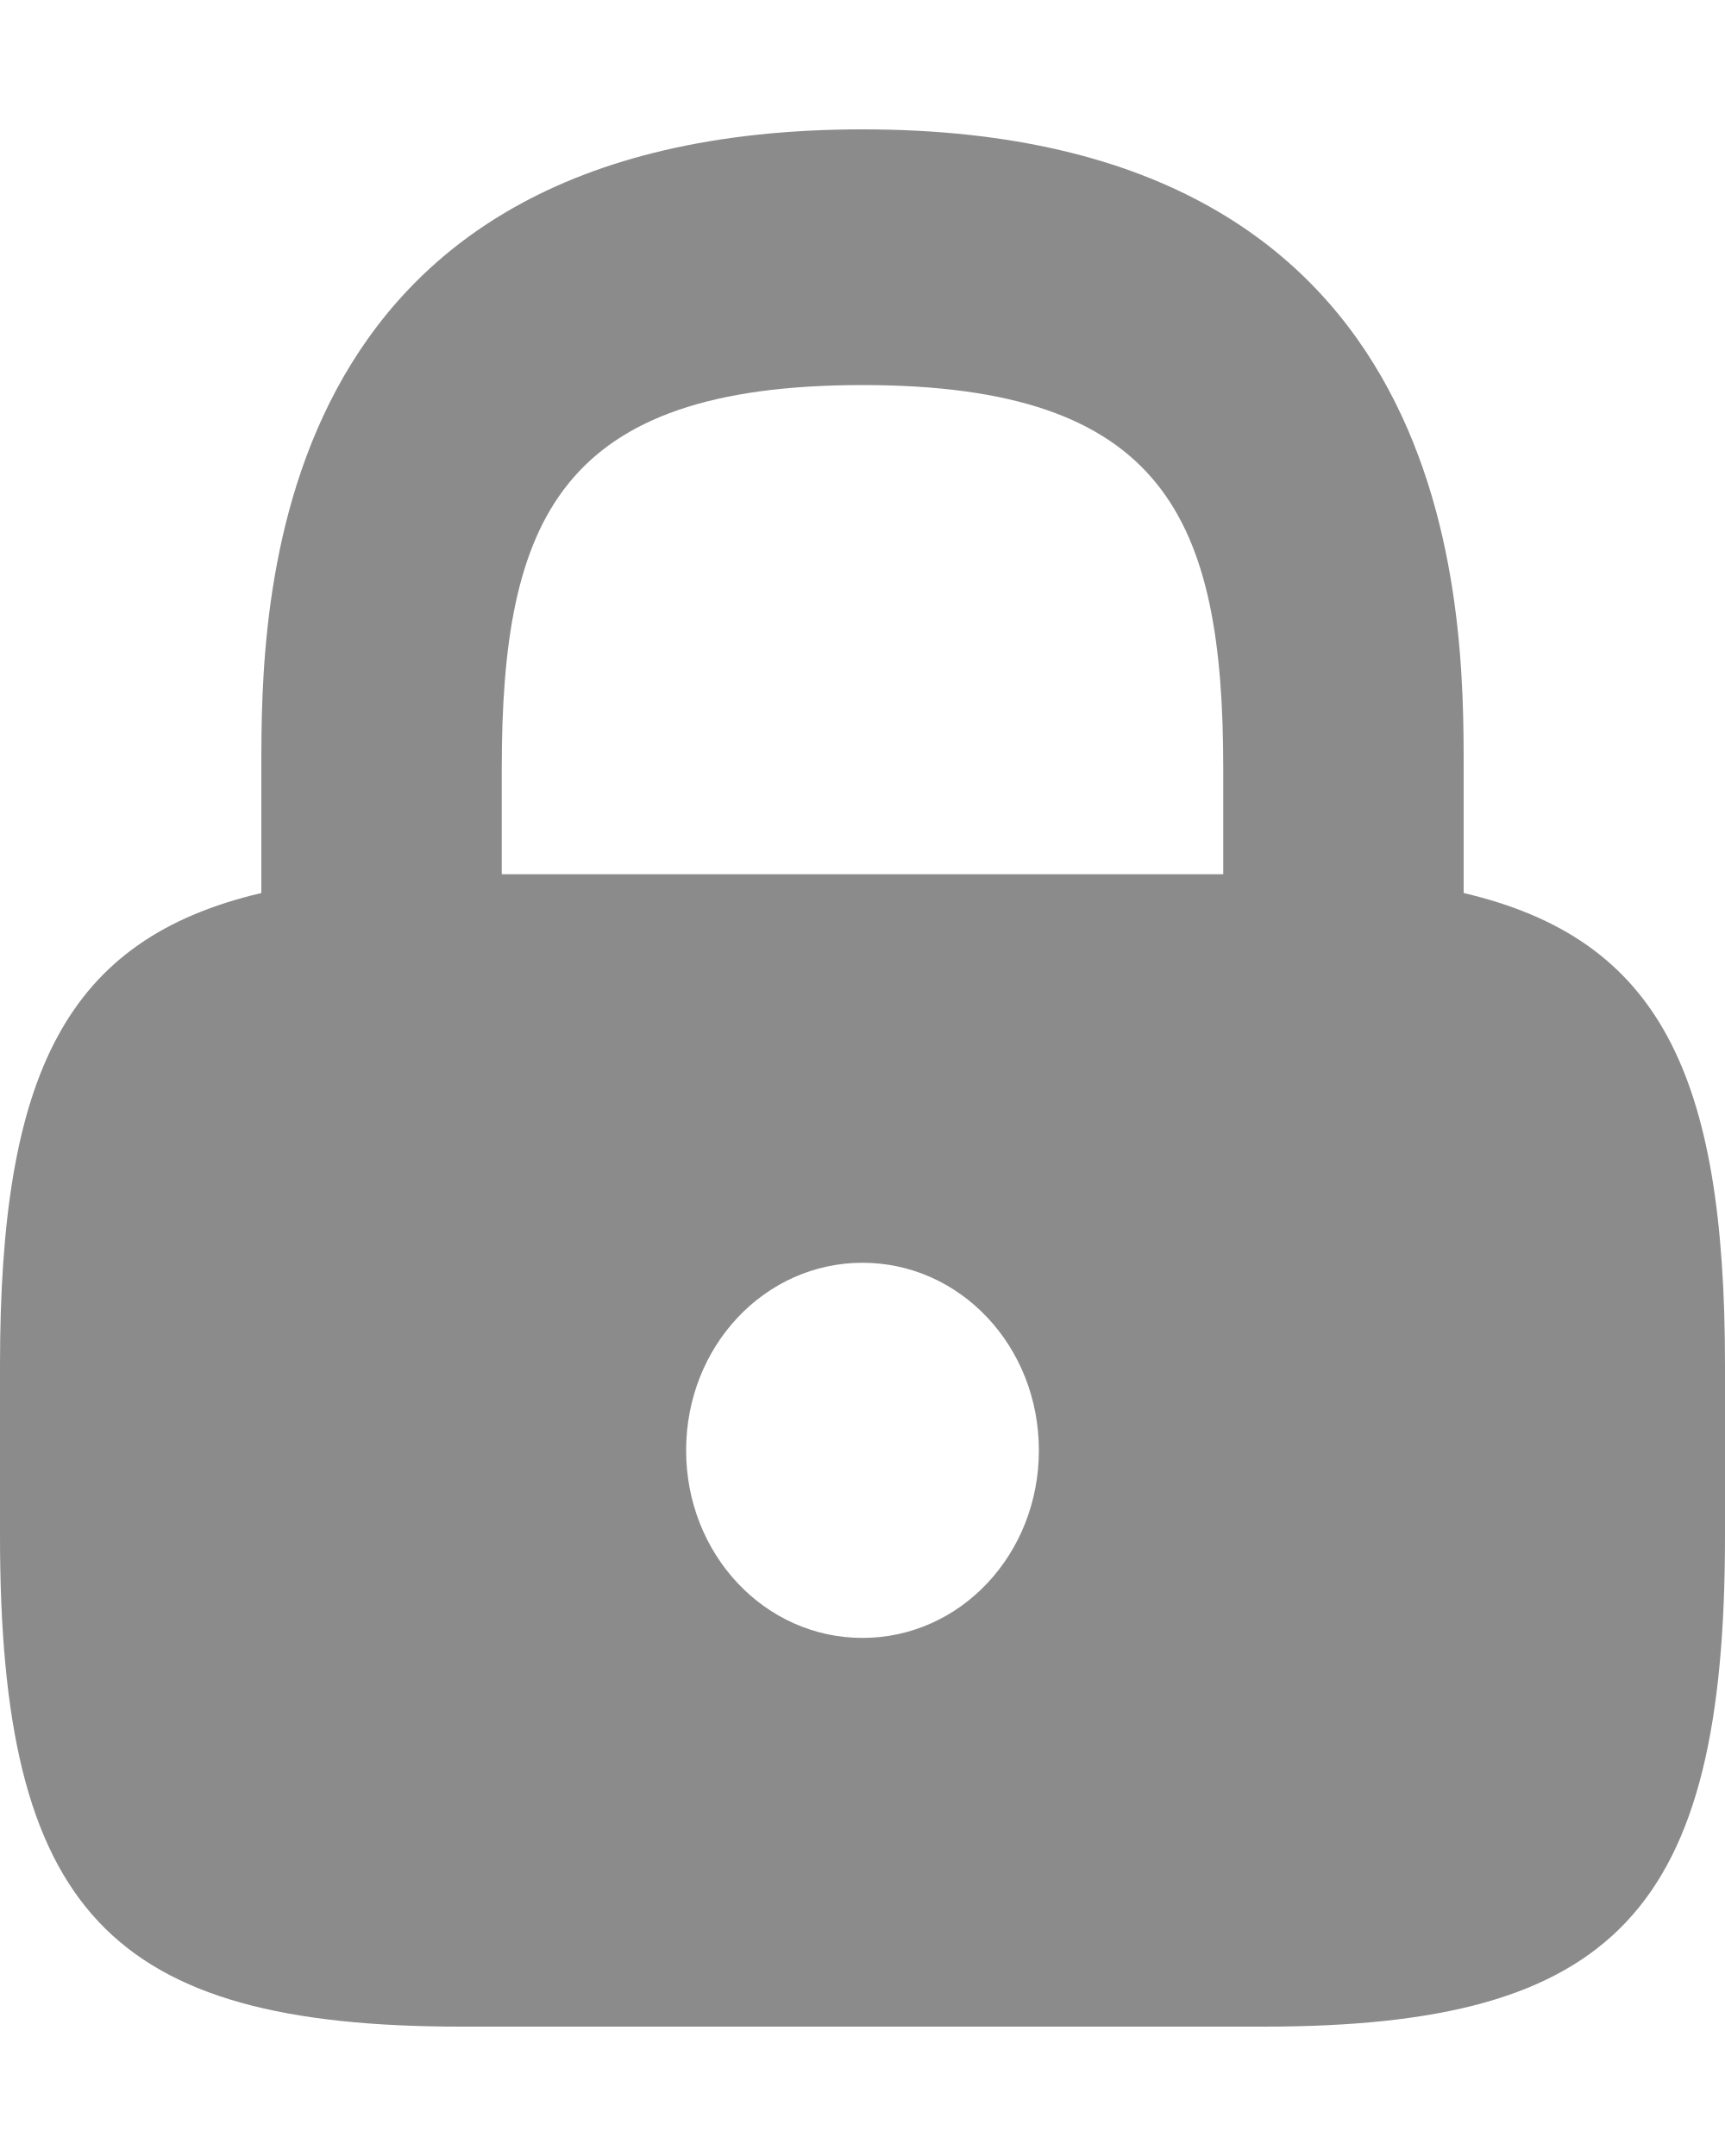
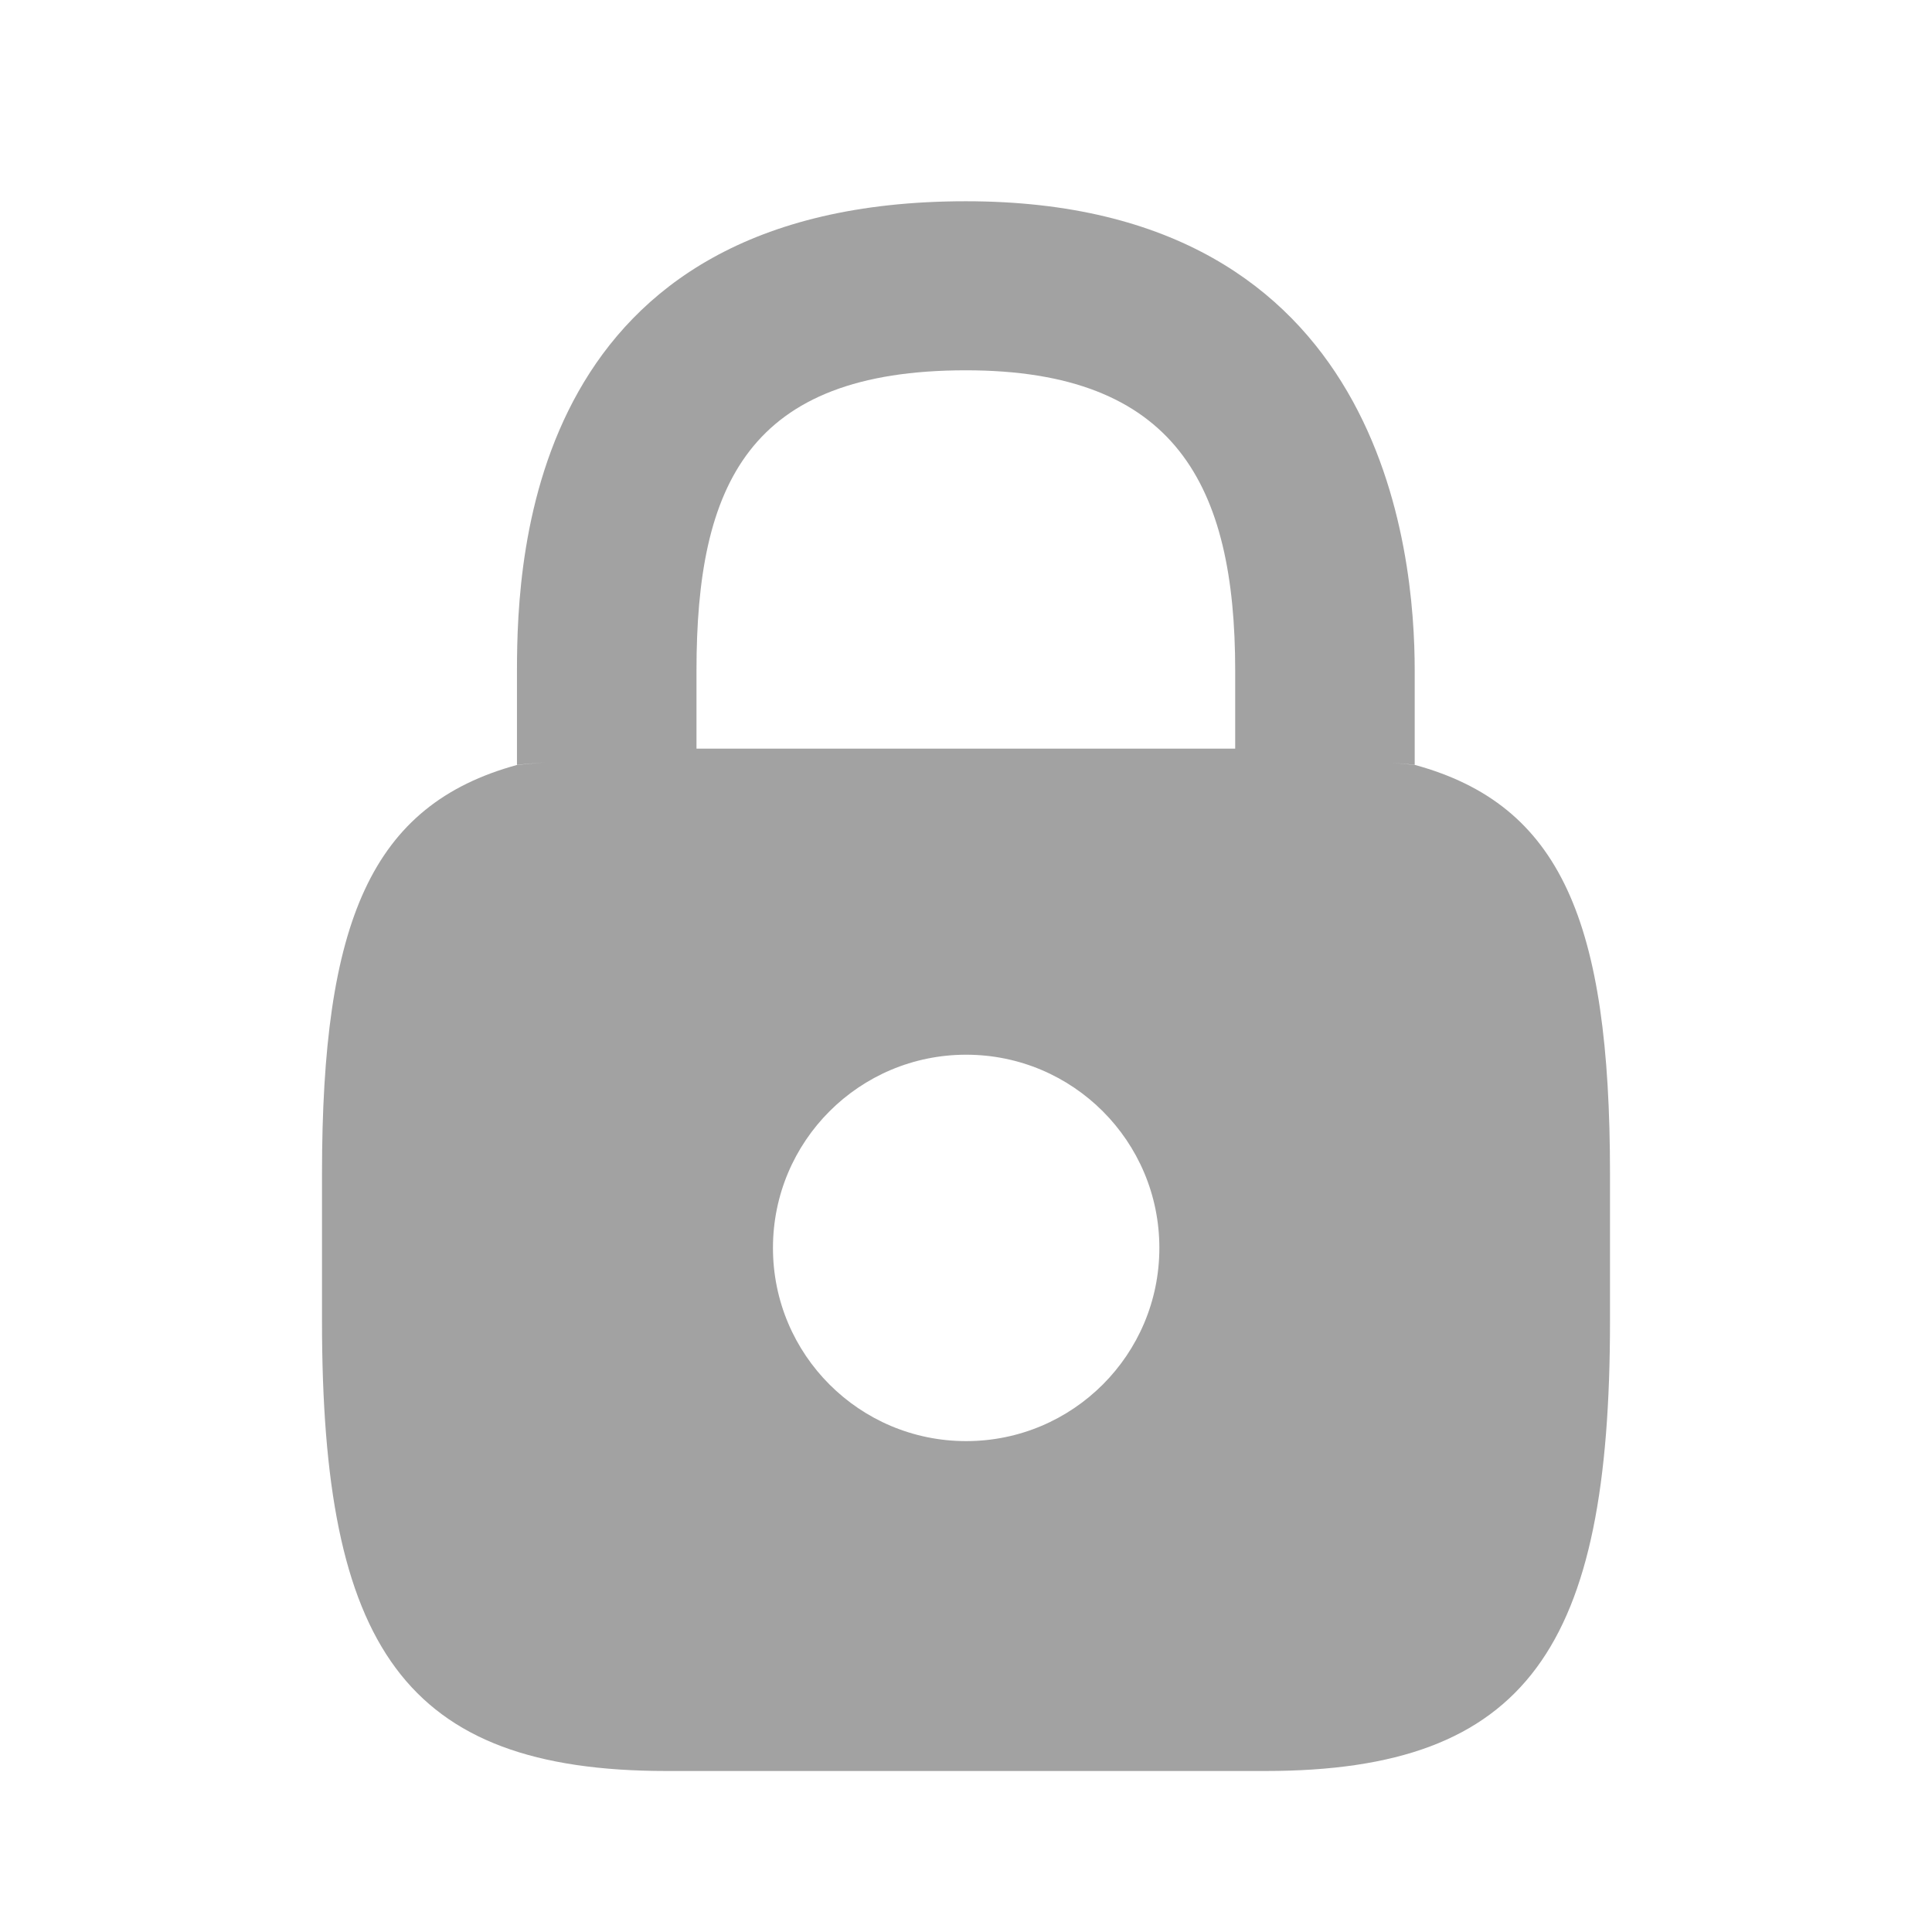
- <svg xmlns="http://www.w3.org/2000/svg" width="8" height="10" viewBox="0 0 8 10" fill="none">
-   <path opacity="0.5" d="M6.788 4.142V3.565C6.788 2.829 6.788 0.6 4 0.6C1.212 0.6 1.212 2.829 1.212 3.565V4.142C0.305 4.355 0 4.98 0 6.332V7.123C0 8.862 0.506 9.4 2.141 9.4H5.859C7.494 9.4 8 8.862 8 7.123V6.332C8 4.98 7.695 4.355 6.788 4.142ZM4 7.597C3.546 7.597 3.182 7.209 3.182 6.727C3.182 6.245 3.546 5.857 4 5.857C4.454 5.857 4.818 6.245 4.818 6.727C4.818 7.209 4.454 7.597 4 7.597ZM5.673 4.055H2.327V3.565C2.327 2.41 2.595 1.786 4 1.786C5.405 1.786 5.673 2.41 5.673 3.565V4.055Z" fill="#171717" />
+ <svg xmlns="http://www.w3.org/2000/svg" width="12" height="12" viewBox="0 0 12 12" fill="none">
+   <path opacity="0.4" fill-rule="evenodd" clip-rule="evenodd" d="M8.787 4.75V4.165C8.787 3.43 8.6 1.25 5.999 1.25C3.3 1.25 3.211 3.43 3.211 4.165V4.75L3.388 4.735L3.212 4.751C2.305 4.999 2 5.723 2 7.29V8.207C2 10.224 2.506 11 4.141 11H7.859C9.494 11 10 10.224 10 8.207V7.29C10 5.723 9.695 4.999 8.788 4.751L8.643 4.738L8.787 4.75ZM4.326 4.165V4.65L7.672 4.65V4.165C7.672 3.011 7.3 2.3 5.999 2.3C4.65 2.3 4.326 3.011 4.326 4.165ZM6.001 8.951C6.664 8.951 7.201 8.414 7.201 7.751C7.201 7.088 6.664 6.551 6.001 6.551C5.338 6.551 4.801 7.088 4.801 7.751C4.801 8.414 5.338 8.951 6.001 8.951Z" fill="#171717" />
</svg>
